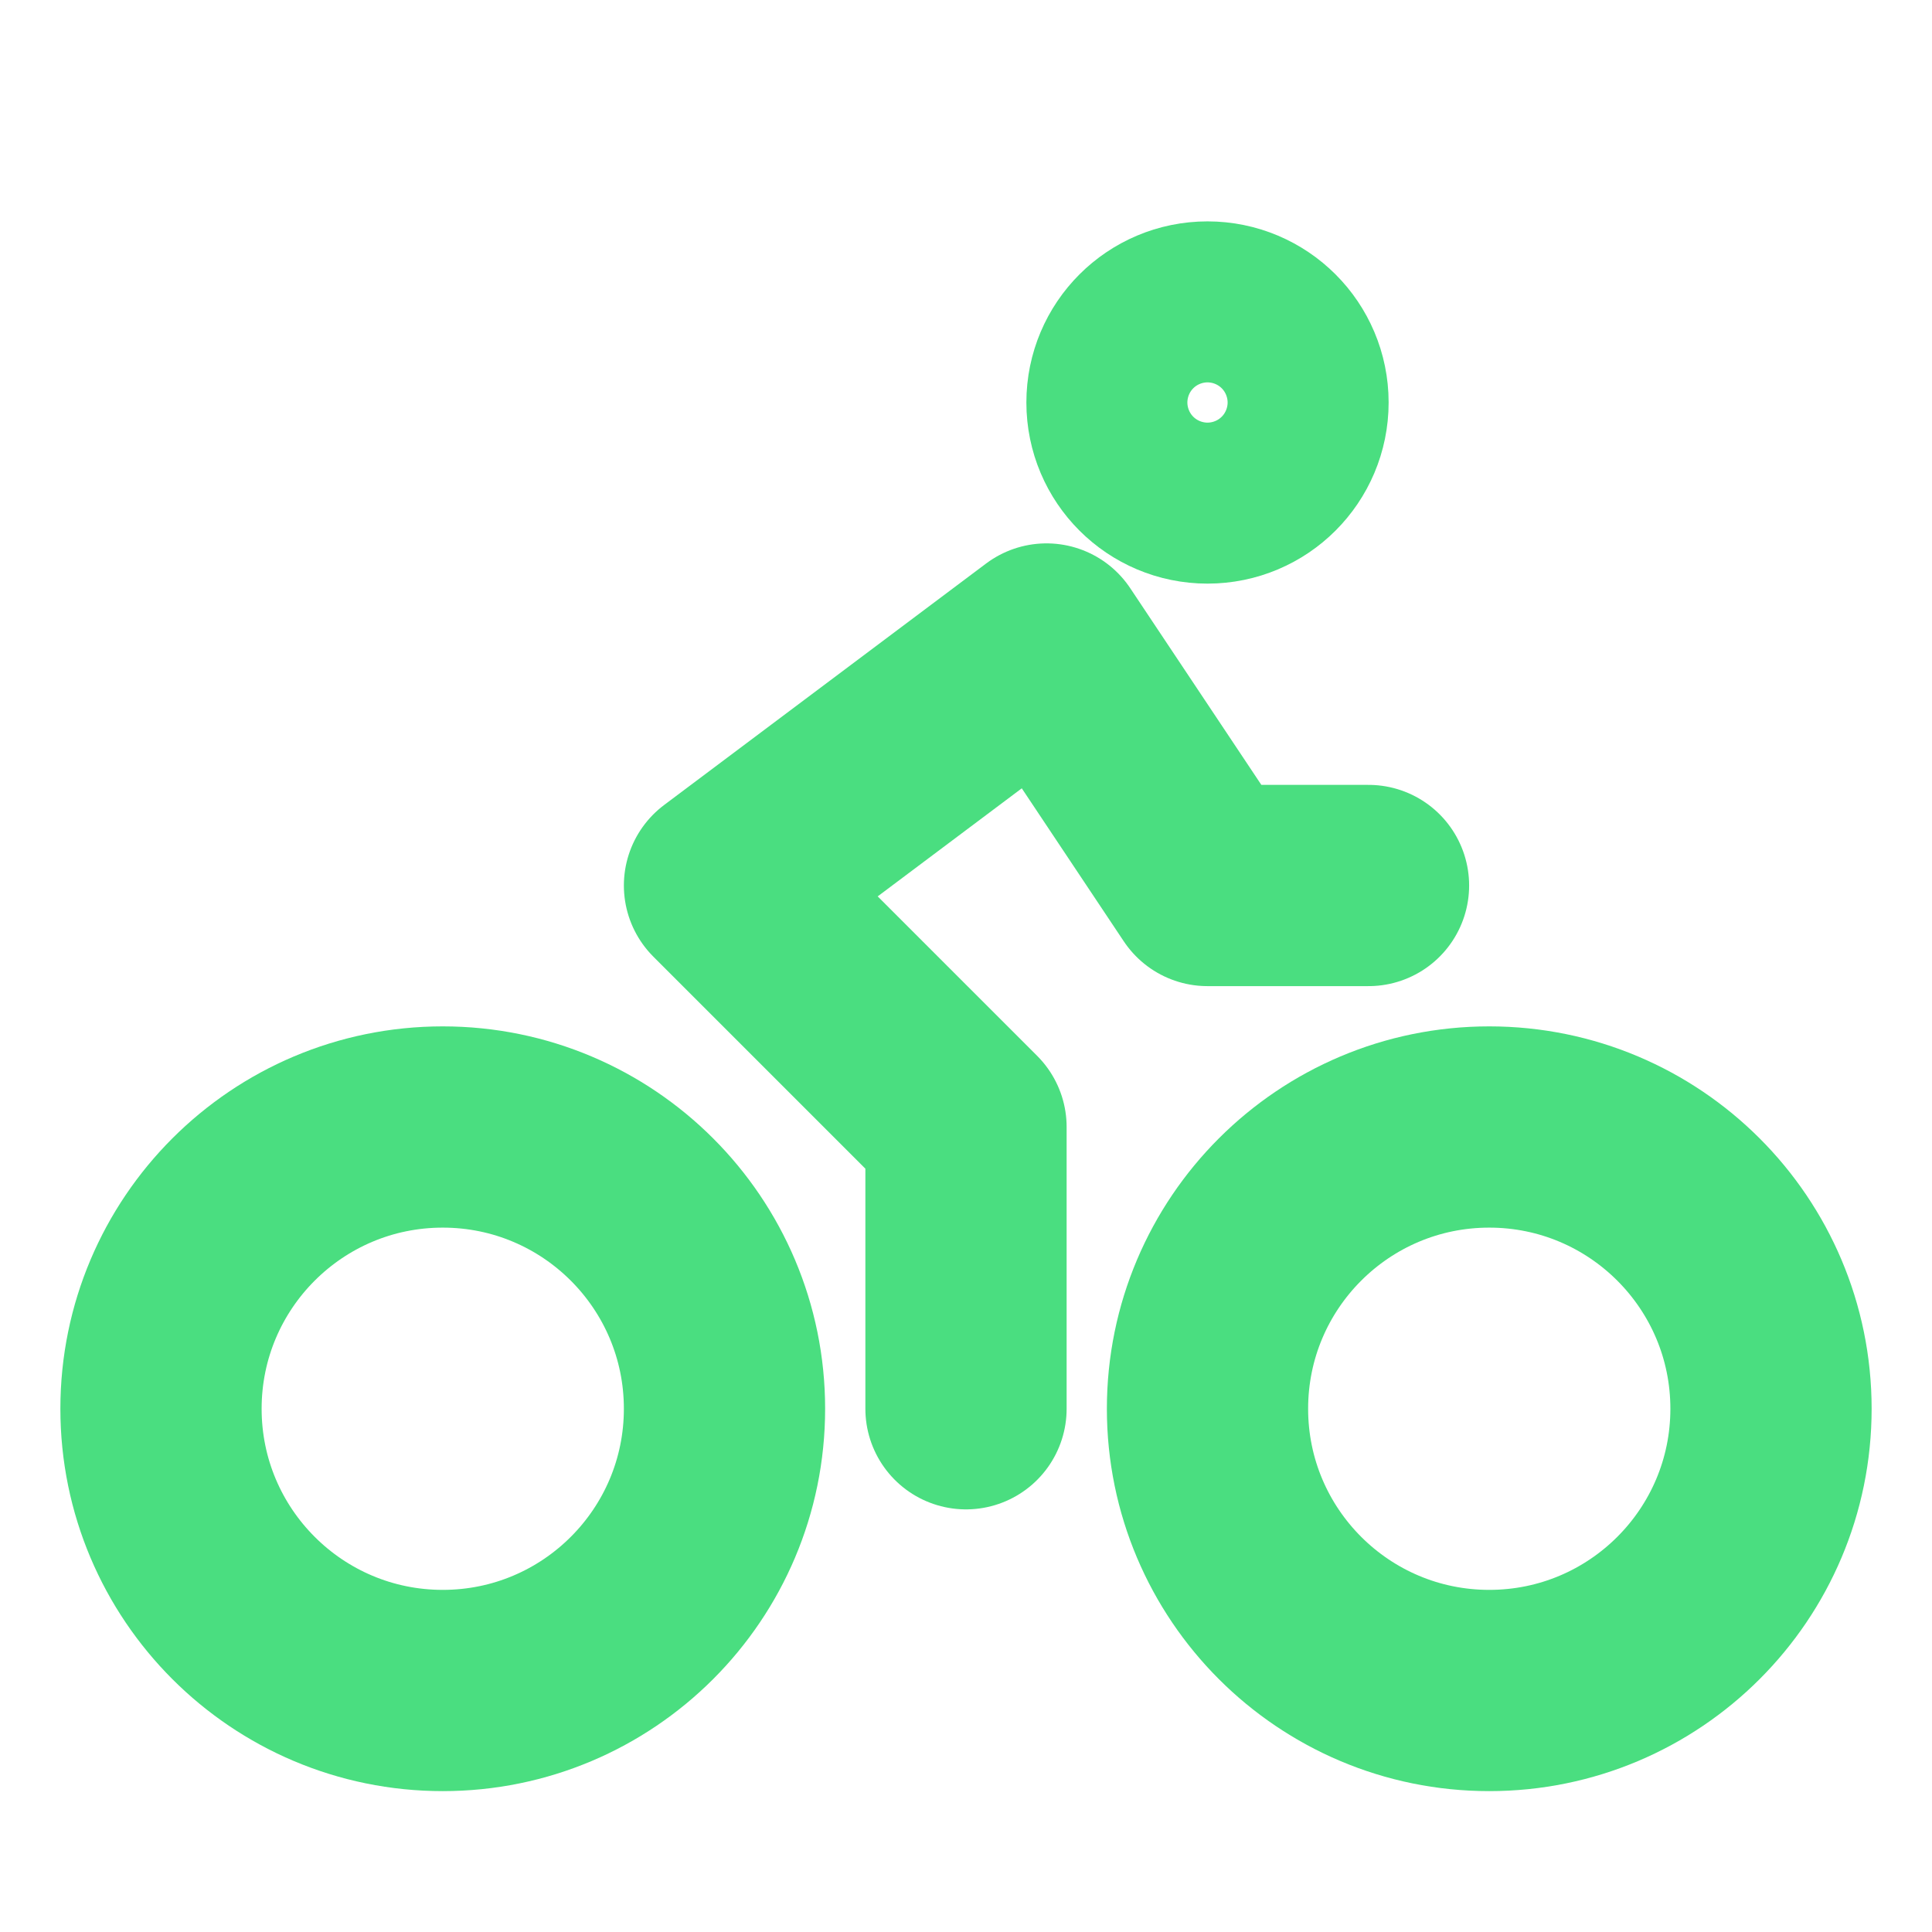
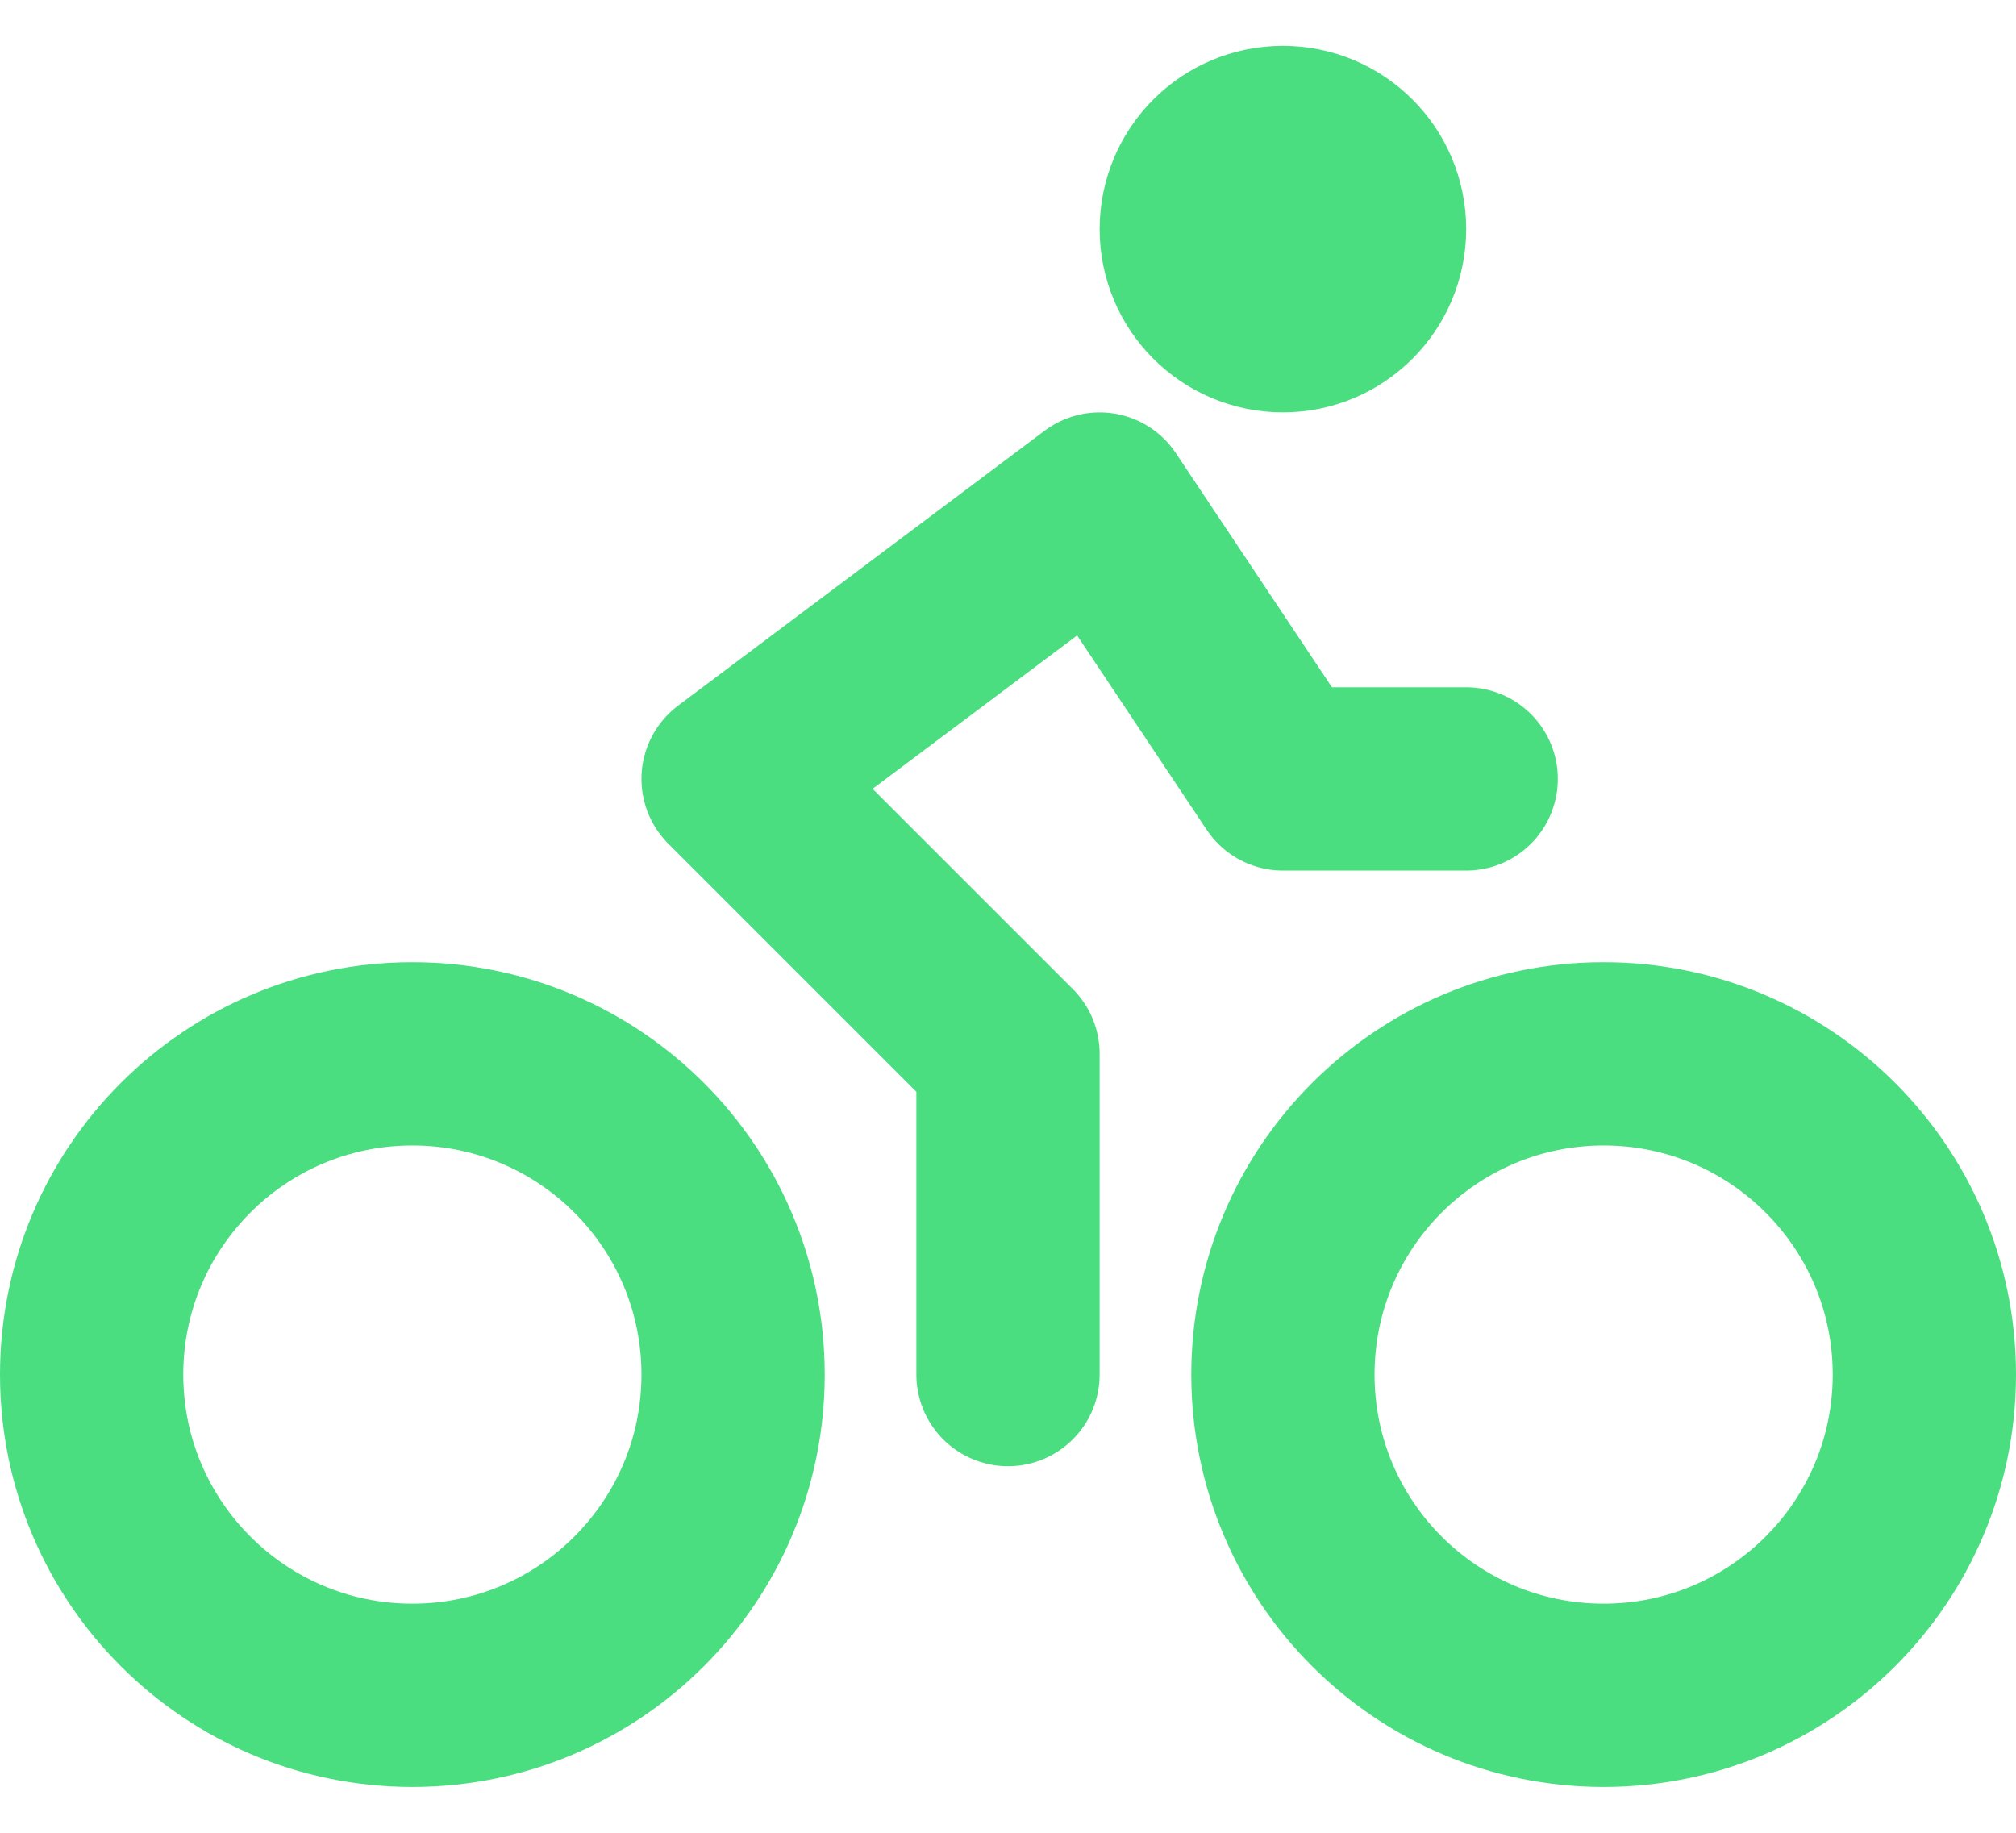
- <svg xmlns="http://www.w3.org/2000/svg" class="lucide lucide-bike" width="100%" height="100%" viewBox="0 0 24 24" fill="none" stroke="#4ADE80" stroke-width="2.5" stroke-linecap="round" stroke-linejoin="round">
+ <svg xmlns="http://www.w3.org/2000/svg" class="lucide lucide-bike" width="44" height="40" viewBox="1 3 22 19" fill="none" stroke="#4ADE80" stroke-width="2" stroke-linecap="round" stroke-linejoin="round">
  <circle cx="18.5" cy="17.5" r="3.5" />
  <circle cx="5.5" cy="17.5" r="3.5" />
  <circle cx="15" cy="5" r="1" />
  <path d="M12 17.5V14l-3-3 4-3 2 3h2" />
</svg>
